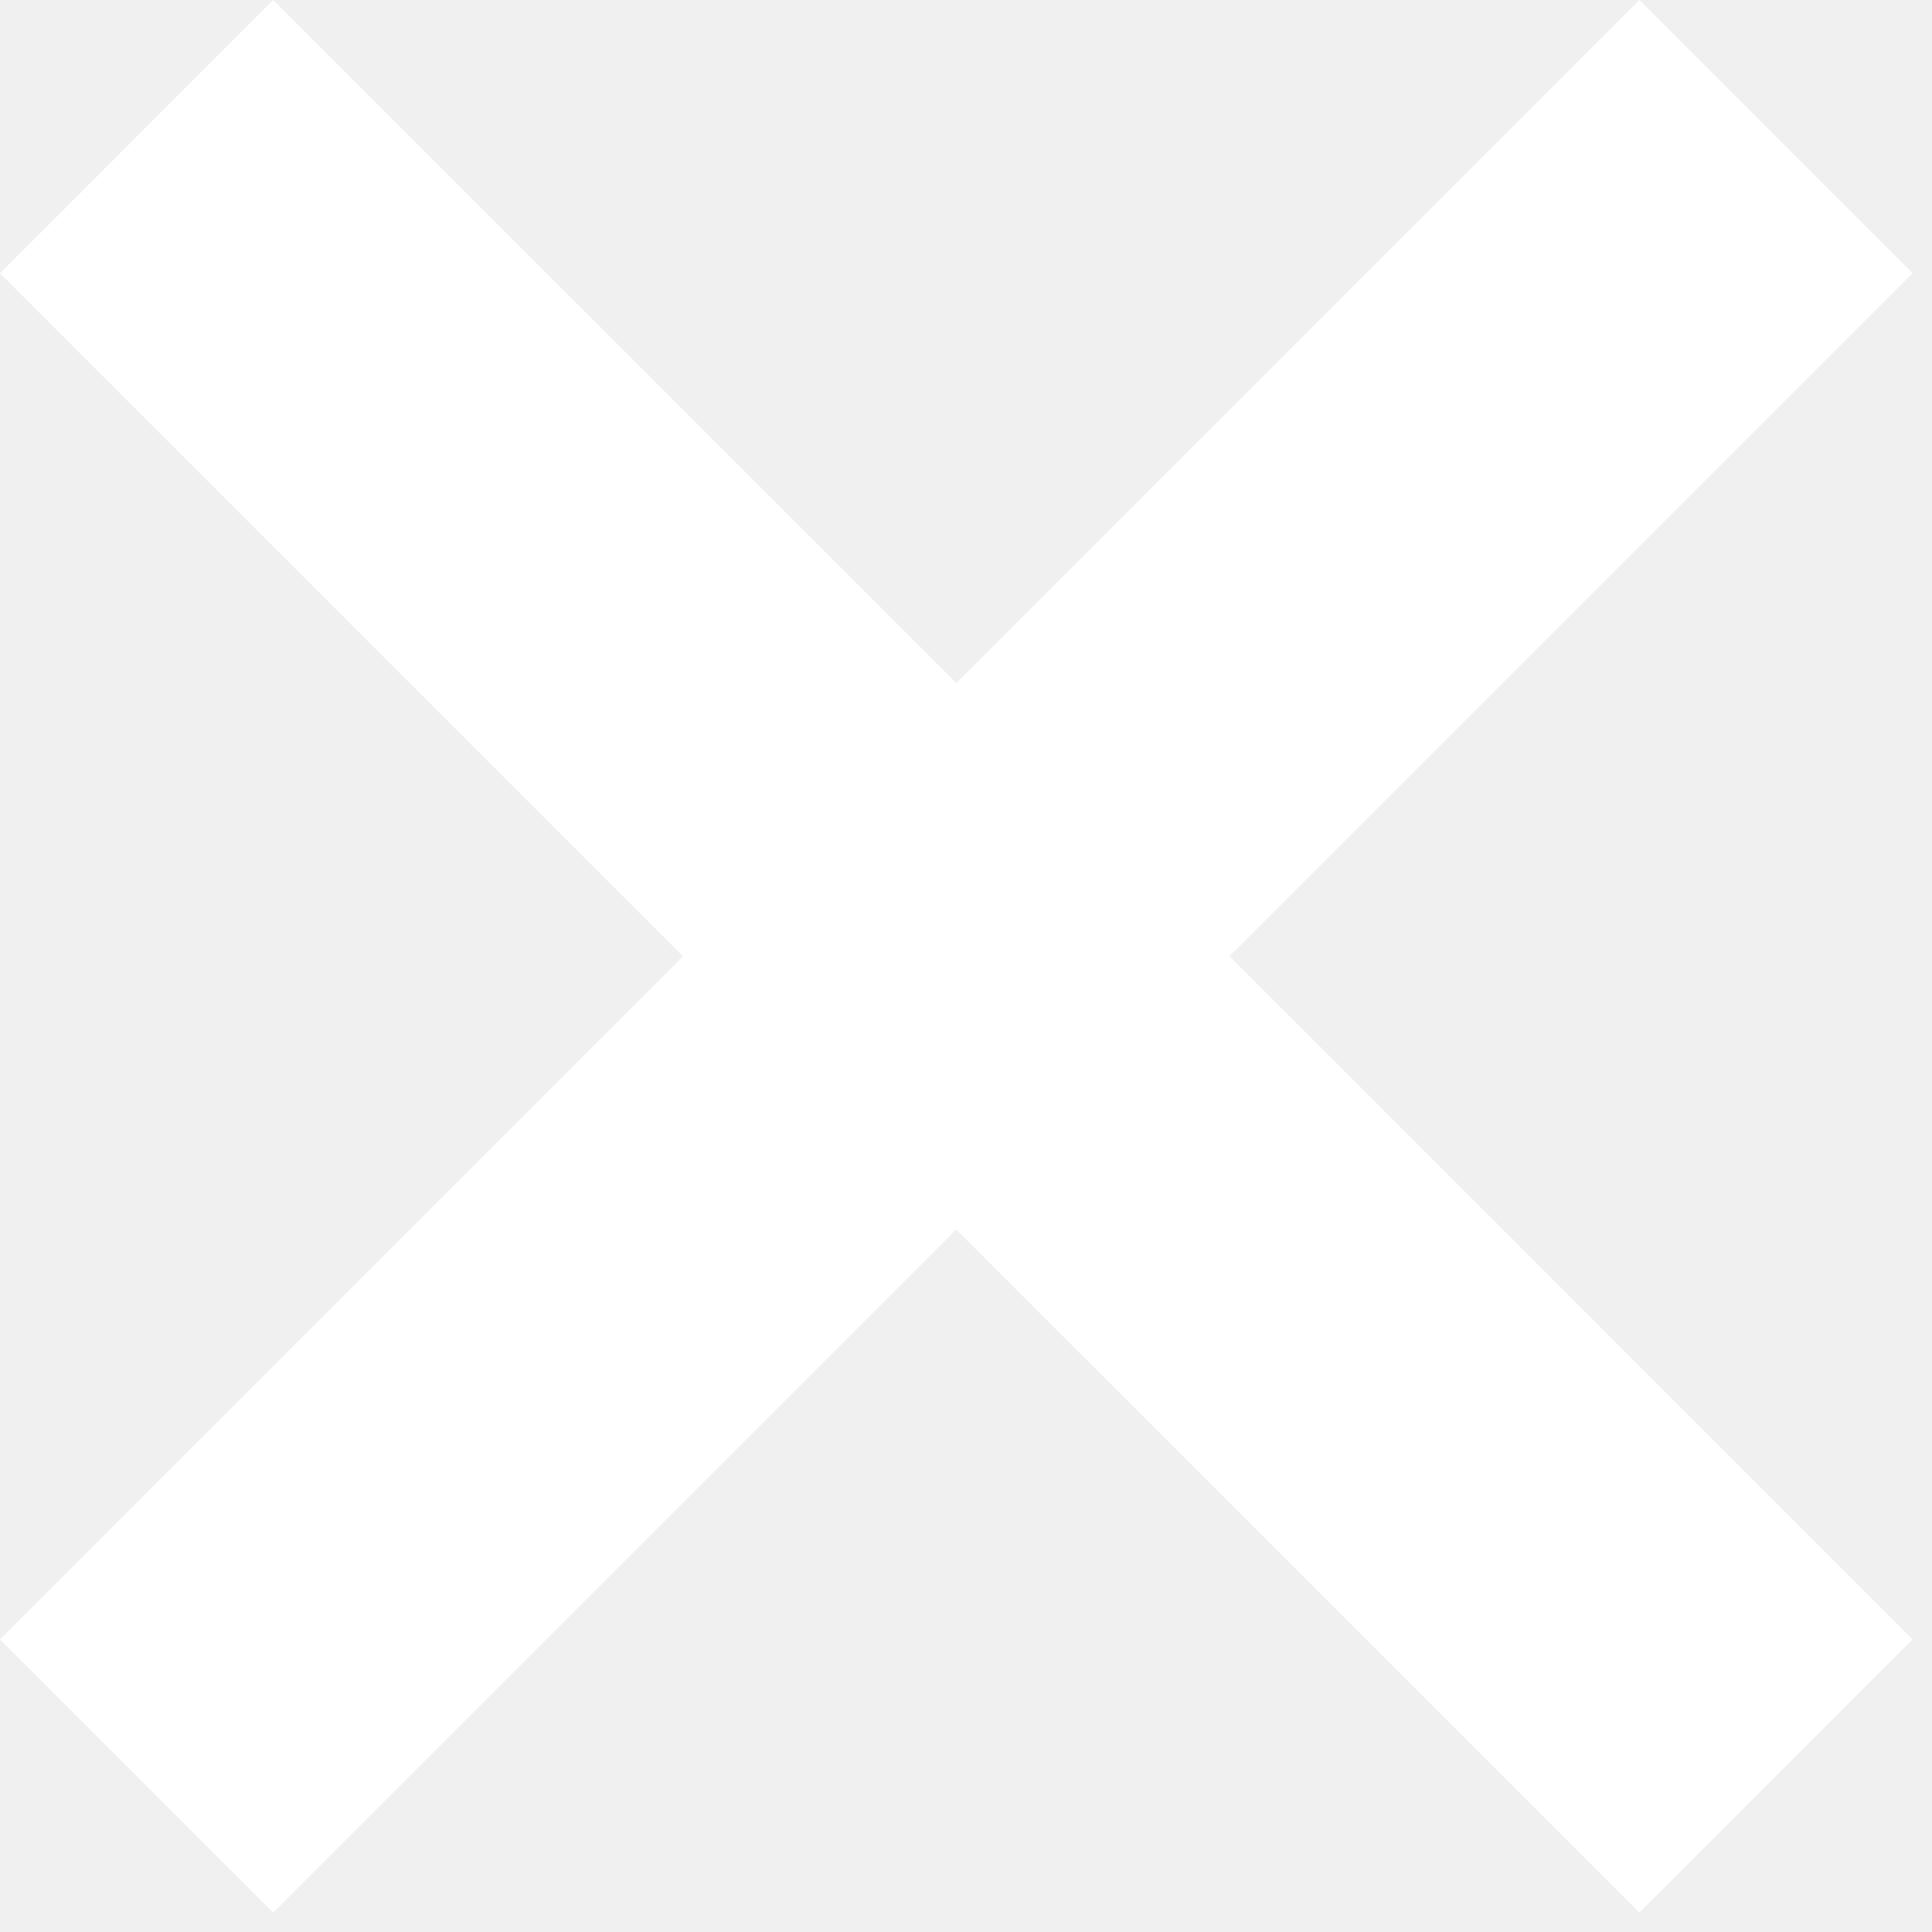
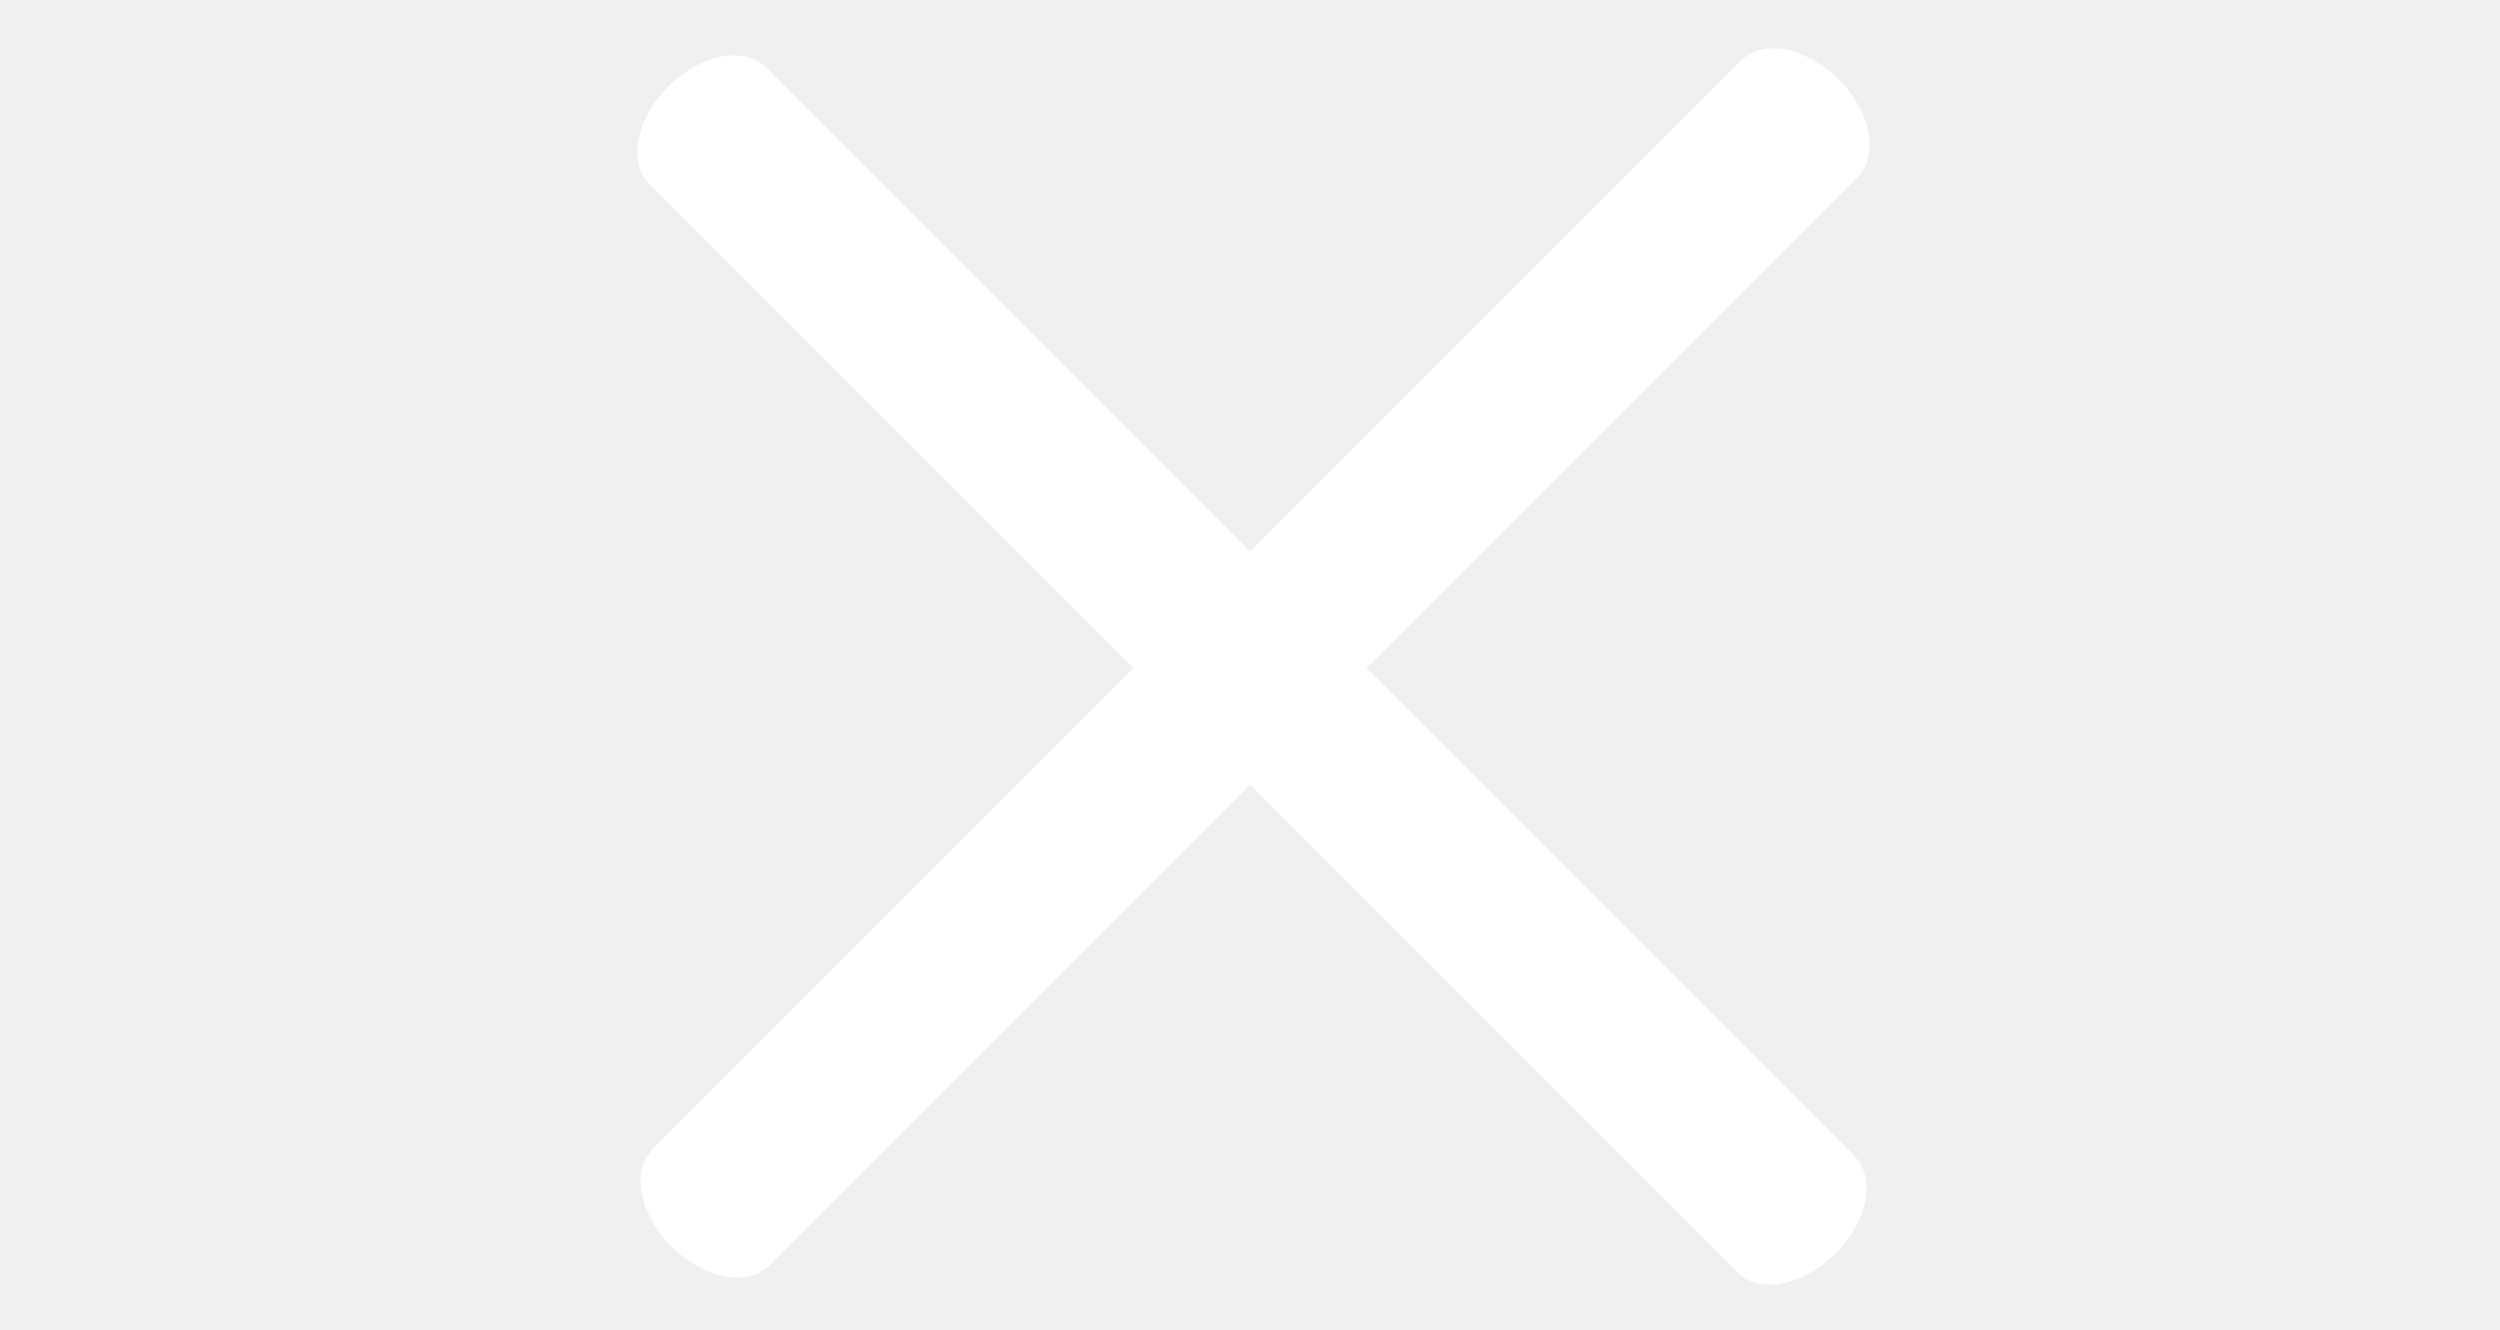
- <svg xmlns="http://www.w3.org/2000/svg" width="30" height="30" viewBox="0 0 20 20" fill="none">
-   <path fill-rule="evenodd" clip-rule="evenodd" d="M9.9 7.071L2.828 0L0 2.829L7.071 9.9L0 16.971L2.828 19.799L9.899 12.728L16.971 19.799L19.799 16.971L12.728 9.899L19.799 2.828L16.971 0L9.9 7.071Z" fill="white" />
+ <svg xmlns="http://www.w3.org/2000/svg" width="47" height="25" viewBox="0 0 47 47" fill="none">
+   <path d="M44.987 6.241L6.489 44.739C6.124 45.104 5.558 45.237 4.914 45.109C4.271 44.981 3.603 44.603 3.057 44.057C2.511 43.511 2.133 42.843 2.005 42.2C1.877 41.556 2.01 40.99 2.375 40.625L40.873 2.127C41.238 1.762 41.804 1.629 42.448 1.757C43.091 1.885 43.759 2.264 44.305 2.809C44.85 3.355 45.229 4.023 45.357 4.666C45.485 5.31 45.352 5.876 44.987 6.241Z" fill="white" />
+   <path d="M40.759 44.987L2.261 6.489C1.896 6.124 1.763 5.558 1.891 4.914C2.019 4.271 2.397 3.603 2.943 3.057C3.489 2.511 4.157 2.133 4.8 2.005C5.444 1.877 6.01 2.01 6.375 2.375L44.873 40.873C45.238 41.238 45.371 41.804 45.243 42.448C45.115 43.091 44.736 43.759 44.191 44.305C43.645 44.85 42.977 45.229 42.334 45.357C41.69 45.485 41.123 45.352 40.759 44.987Z" fill="white" />
</svg>
